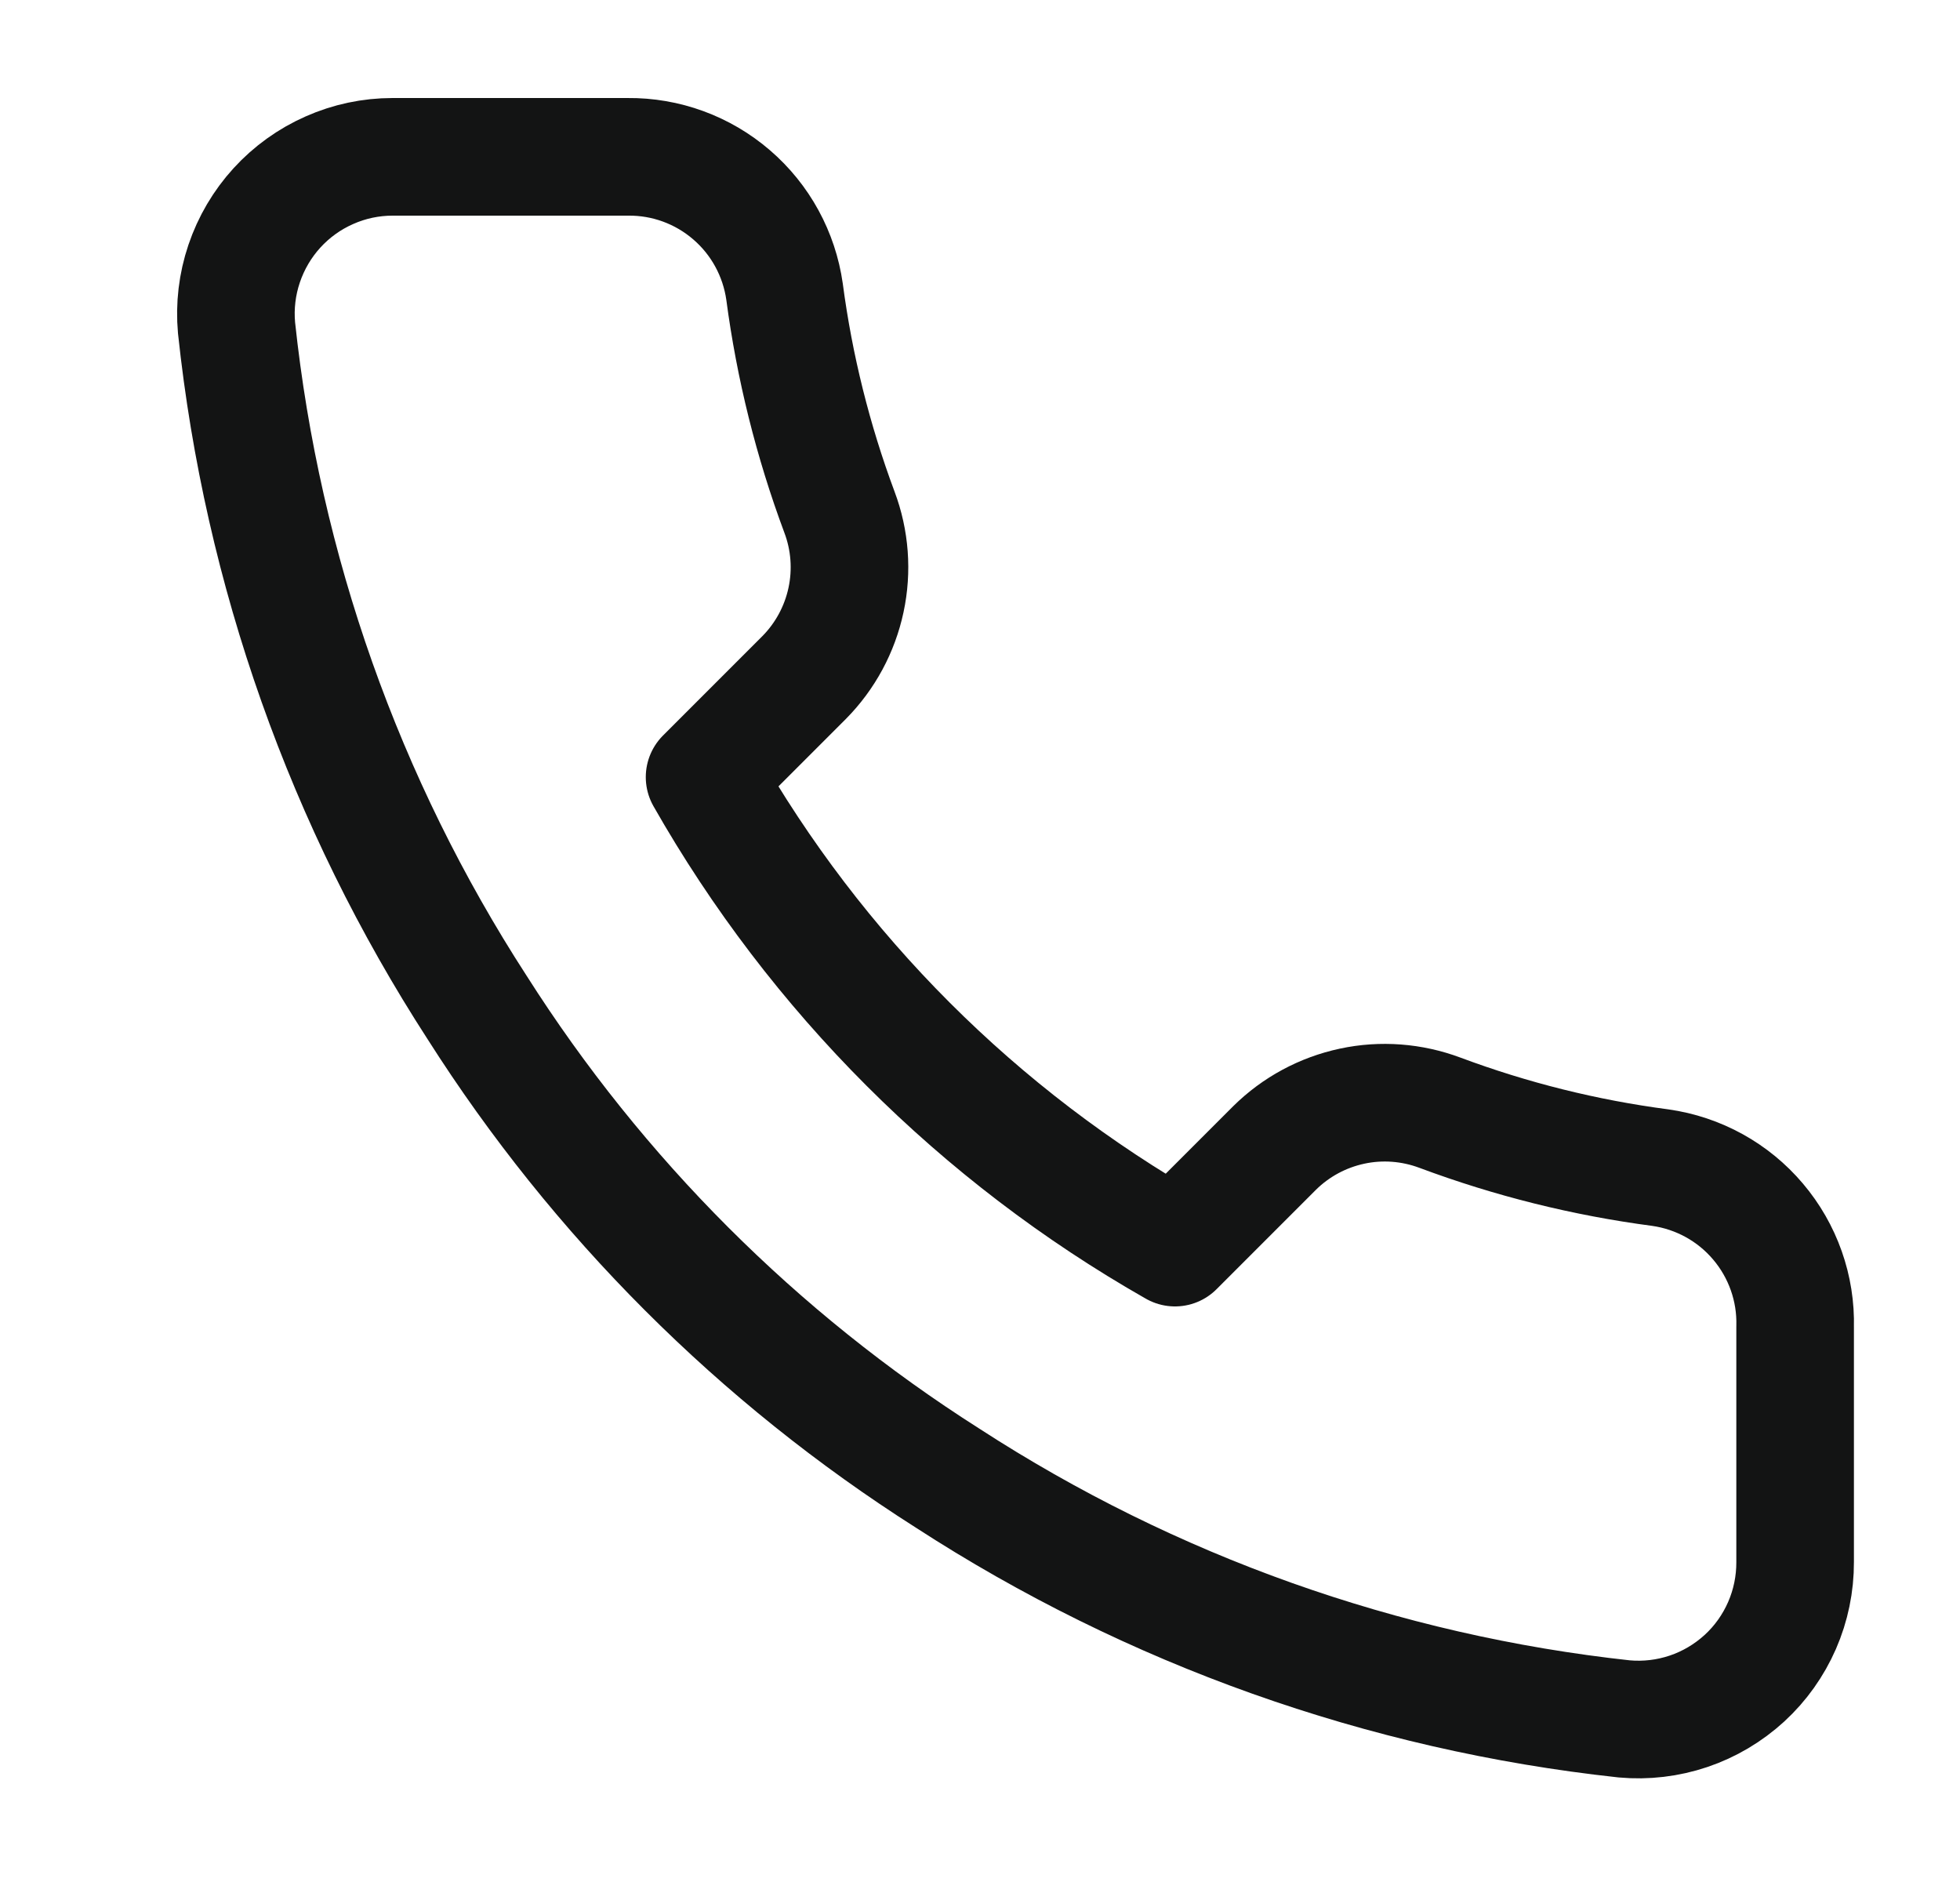
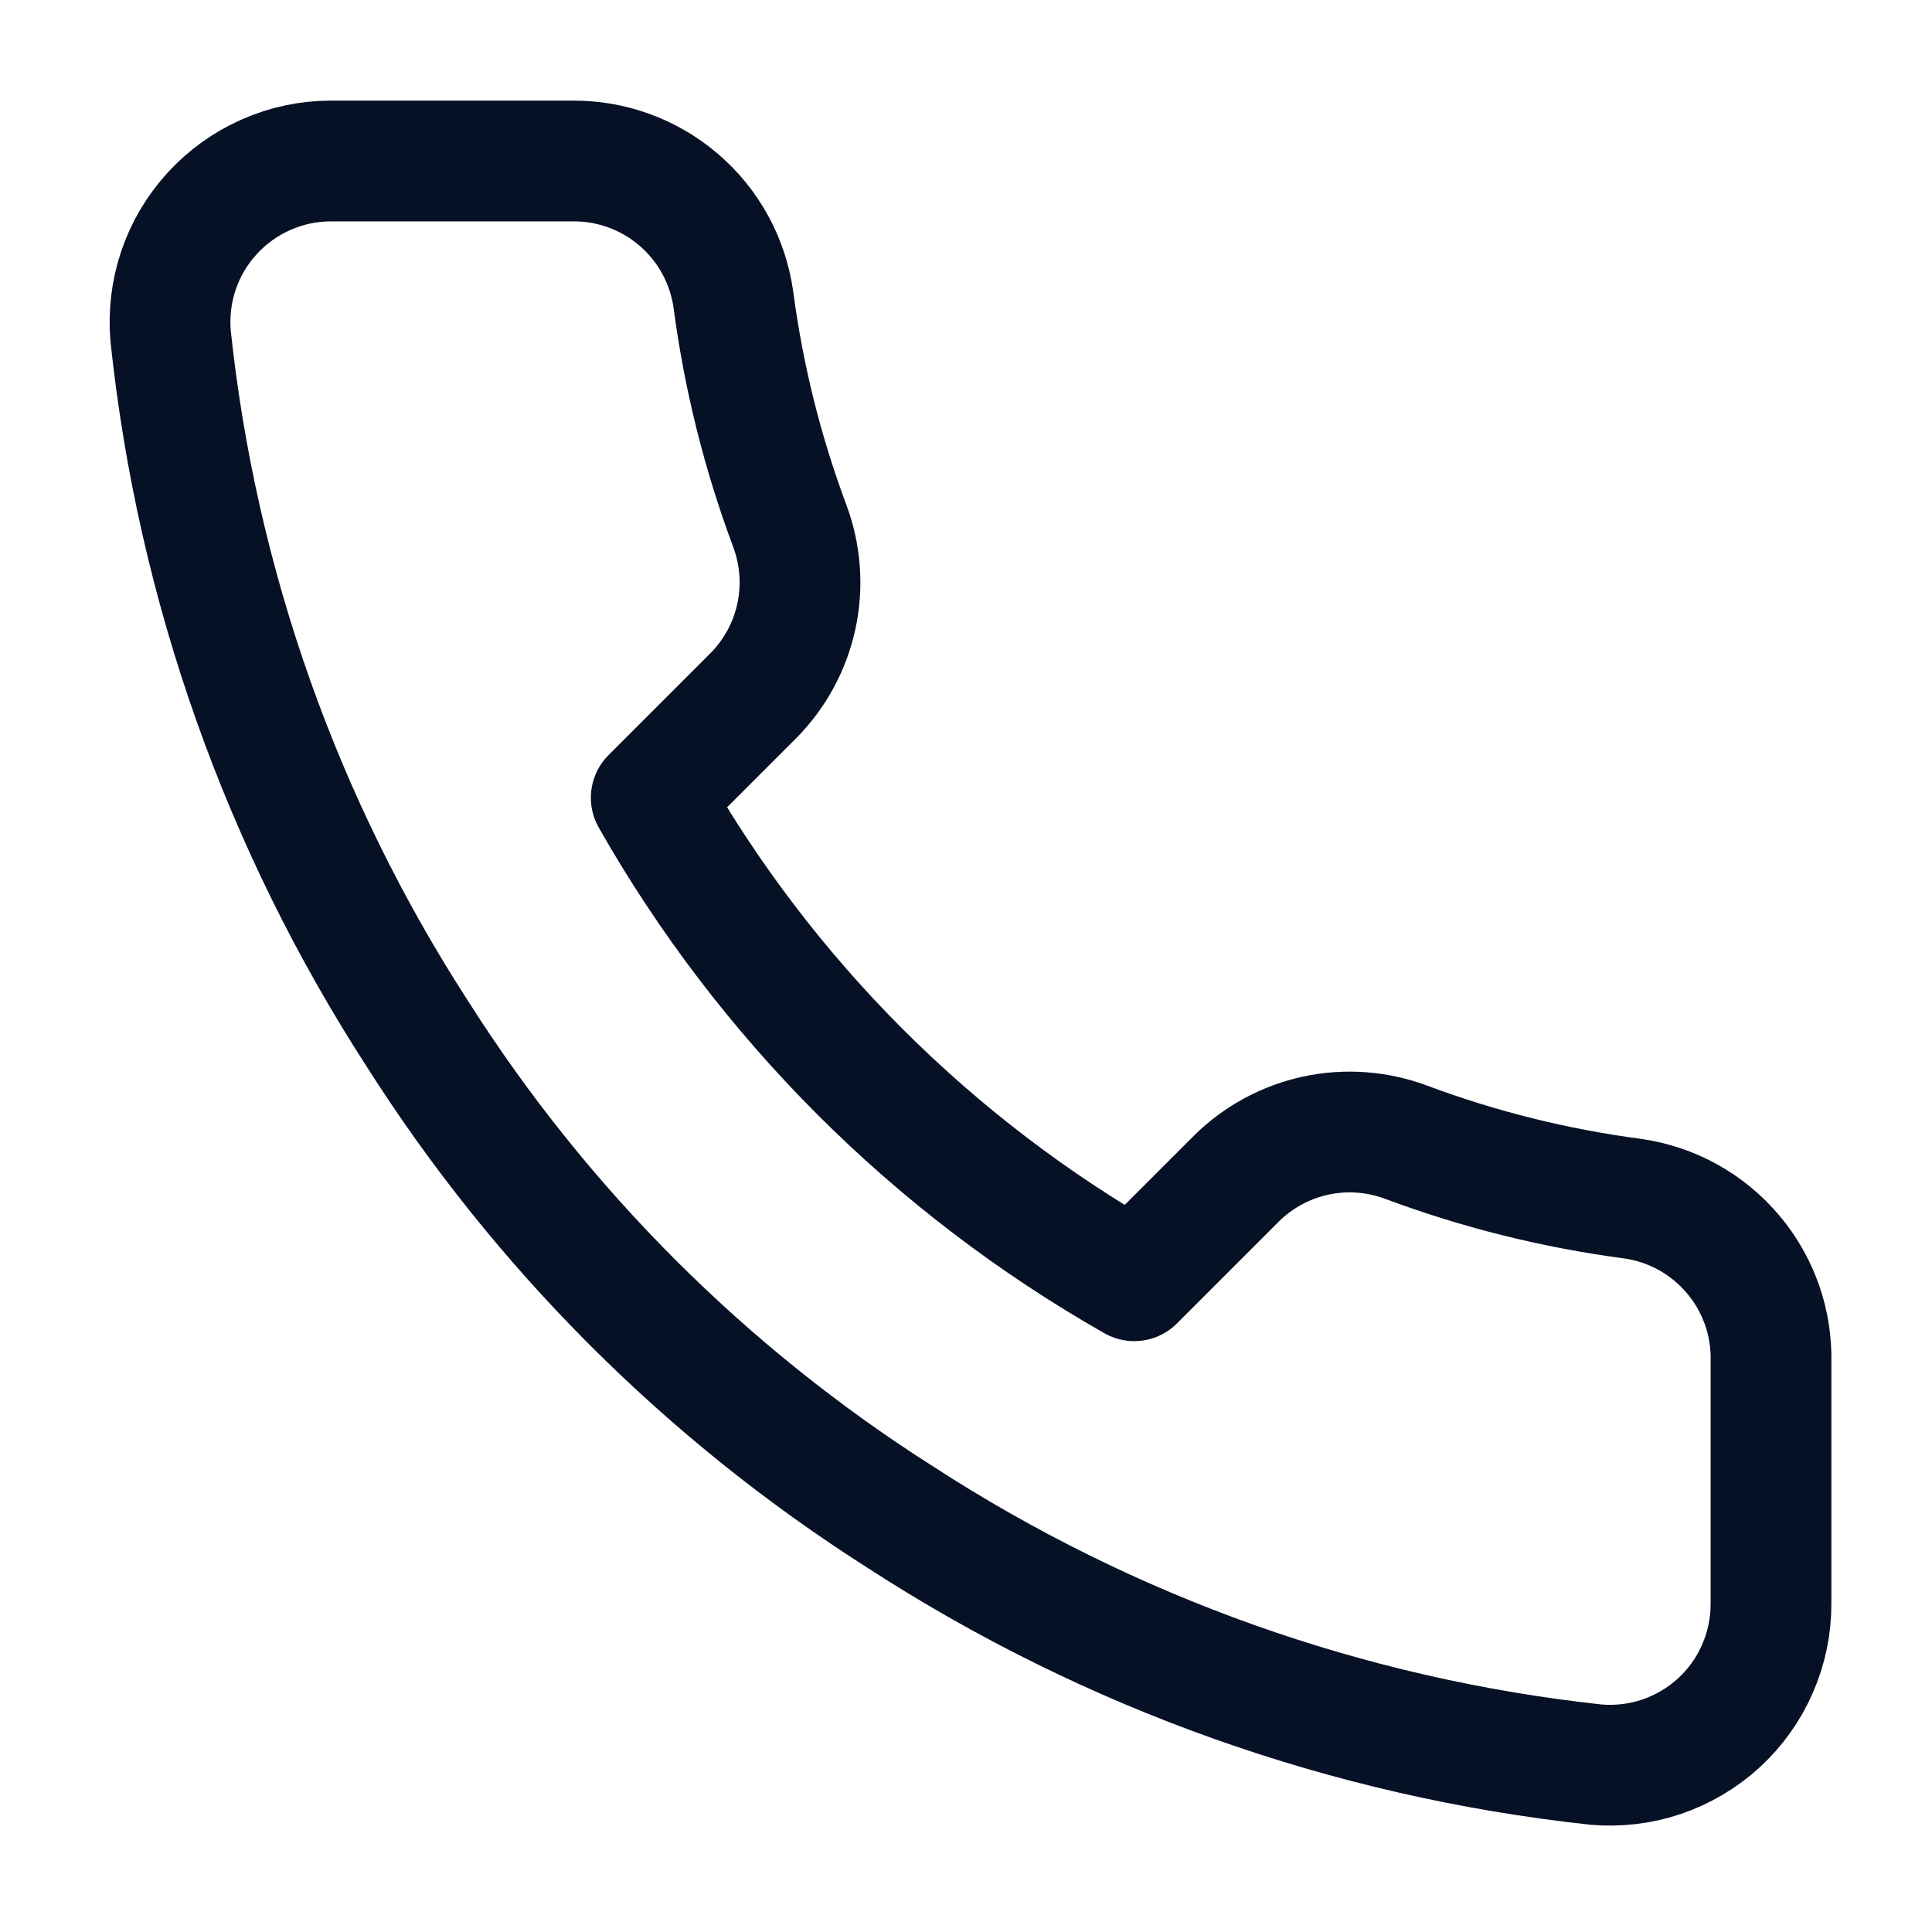
- <svg xmlns="http://www.w3.org/2000/svg" width="25" height="24" viewBox="0 0 25 24" fill="none">
-   <path d="M22.897 16.92V19.92C22.898 20.199 22.841 20.474 22.73 20.729C22.618 20.985 22.455 21.214 22.25 21.402C22.044 21.59 21.802 21.734 21.538 21.823C21.274 21.912 20.995 21.945 20.717 21.92C17.64 21.586 14.684 20.534 12.087 18.85C9.671 17.315 7.623 15.266 6.087 12.85C4.397 10.241 3.346 7.271 3.017 4.18C2.992 3.904 3.025 3.625 3.114 3.362C3.203 3.099 3.345 2.857 3.532 2.652C3.719 2.447 3.947 2.283 4.201 2.171C4.455 2.058 4.73 2 5.007 2H8.007C8.493 1.995 8.963 2.167 9.331 2.484C9.699 2.8 9.939 3.24 10.007 3.72C10.134 4.68 10.369 5.623 10.707 6.53C10.842 6.888 10.871 7.277 10.791 7.651C10.711 8.025 10.526 8.368 10.257 8.64L8.987 9.91C10.411 12.414 12.484 14.486 14.987 15.91L16.257 14.64C16.529 14.371 16.872 14.186 17.247 14.106C17.62 14.026 18.009 14.056 18.367 14.19C19.275 14.529 20.217 14.764 21.177 14.89C21.663 14.959 22.107 15.203 22.424 15.578C22.741 15.952 22.91 16.43 22.897 16.92Z" stroke="#131414" stroke-width="1.5" stroke-linecap="round" stroke-linejoin="round" />
+ <svg xmlns="http://www.w3.org/2000/svg" width="24" height="24" viewBox="0 0 24 24" fill="none">
+   <path d="M22 16.92V19.92C22.001 20.198 21.944 20.474 21.832 20.729C21.721 20.985 21.557 21.214 21.352 21.402C21.147 21.59 20.904 21.733 20.641 21.823C20.377 21.912 20.097 21.945 19.82 21.92C16.743 21.586 13.787 20.534 11.19 18.85C8.774 17.315 6.725 15.266 5.19 12.85C3.5 10.241 2.448 7.271 2.12 4.18C2.095 3.903 2.128 3.625 2.216 3.362C2.305 3.098 2.447 2.857 2.635 2.652C2.822 2.447 3.05 2.283 3.304 2.171C3.558 2.058 3.832 2 4.11 2H7.11C7.595 1.995 8.066 2.167 8.434 2.484C8.802 2.8 9.042 3.239 9.11 3.72C9.237 4.68 9.471 5.623 9.81 6.53C9.944 6.888 9.974 7.277 9.894 7.651C9.814 8.025 9.629 8.368 9.36 8.64L8.09 9.91C9.513 12.414 11.586 14.486 14.09 15.91L15.36 14.64C15.632 14.371 15.975 14.186 16.349 14.106C16.723 14.026 17.112 14.056 17.47 14.19C18.377 14.529 19.32 14.763 20.28 14.89C20.766 14.959 21.209 15.203 21.526 15.578C21.844 15.952 22.012 16.43 22 16.92Z" stroke="#061125" stroke-width="1.5" stroke-linecap="round" stroke-linejoin="round" />
</svg>
